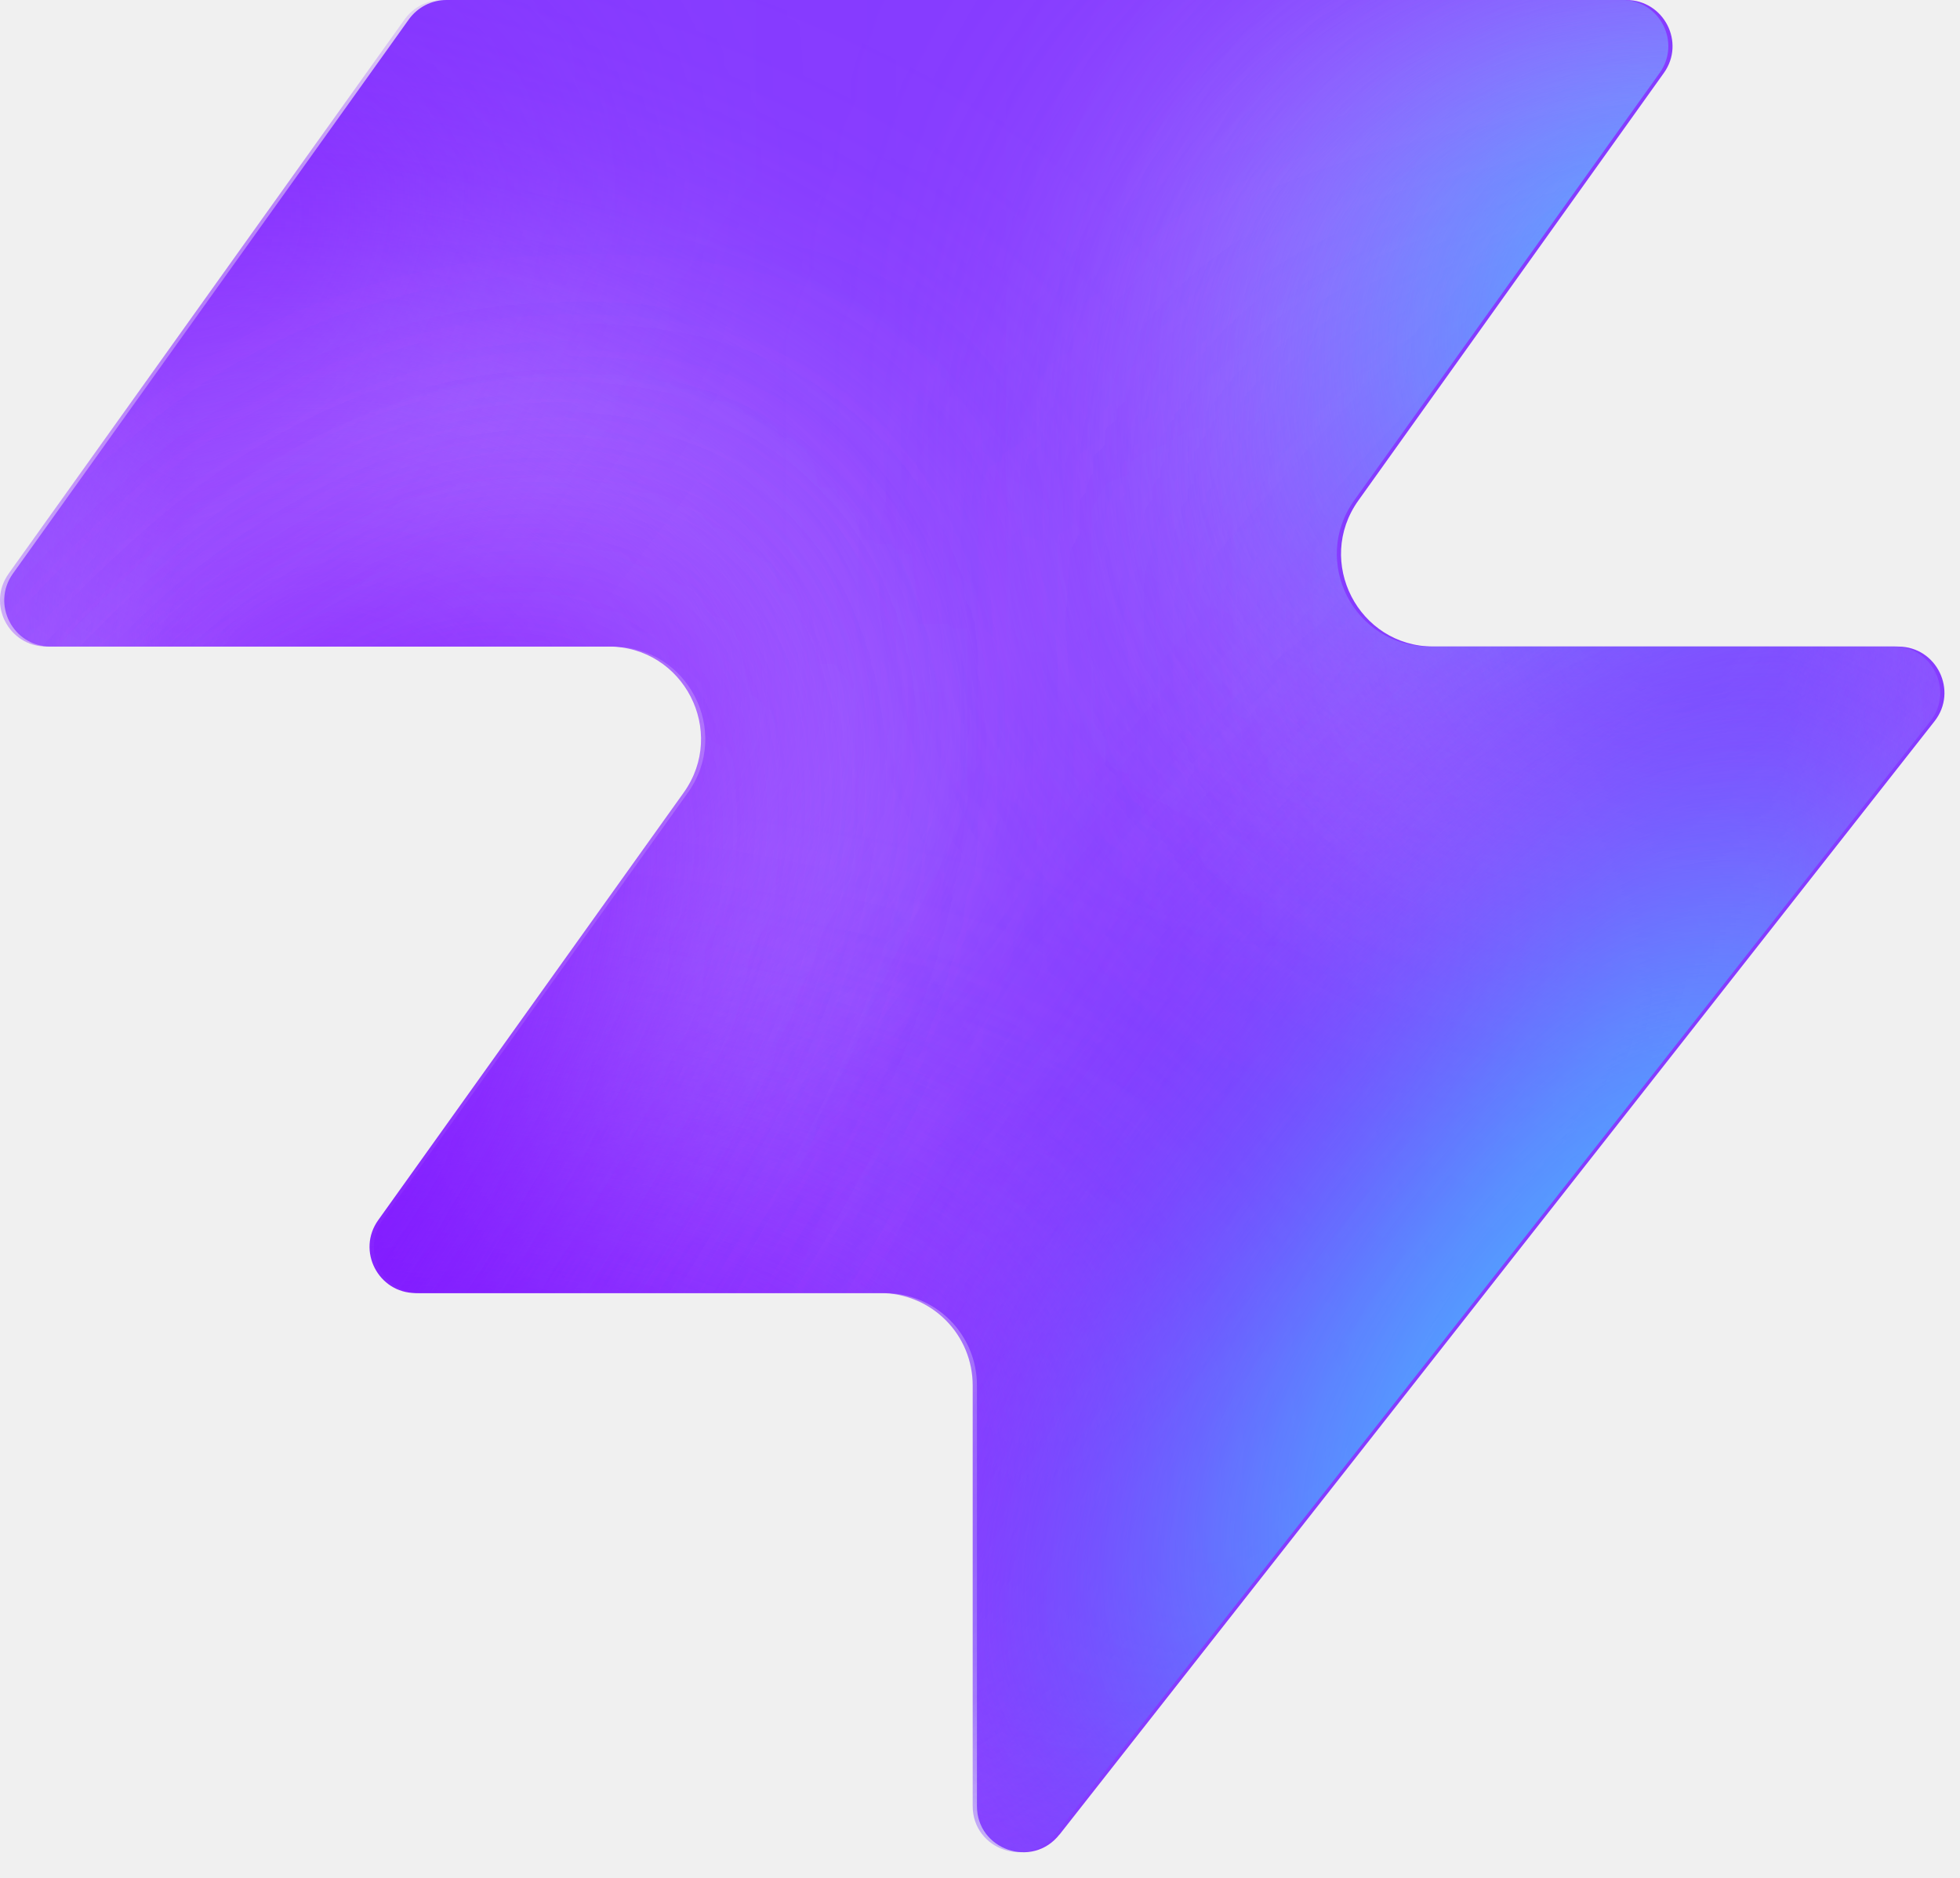
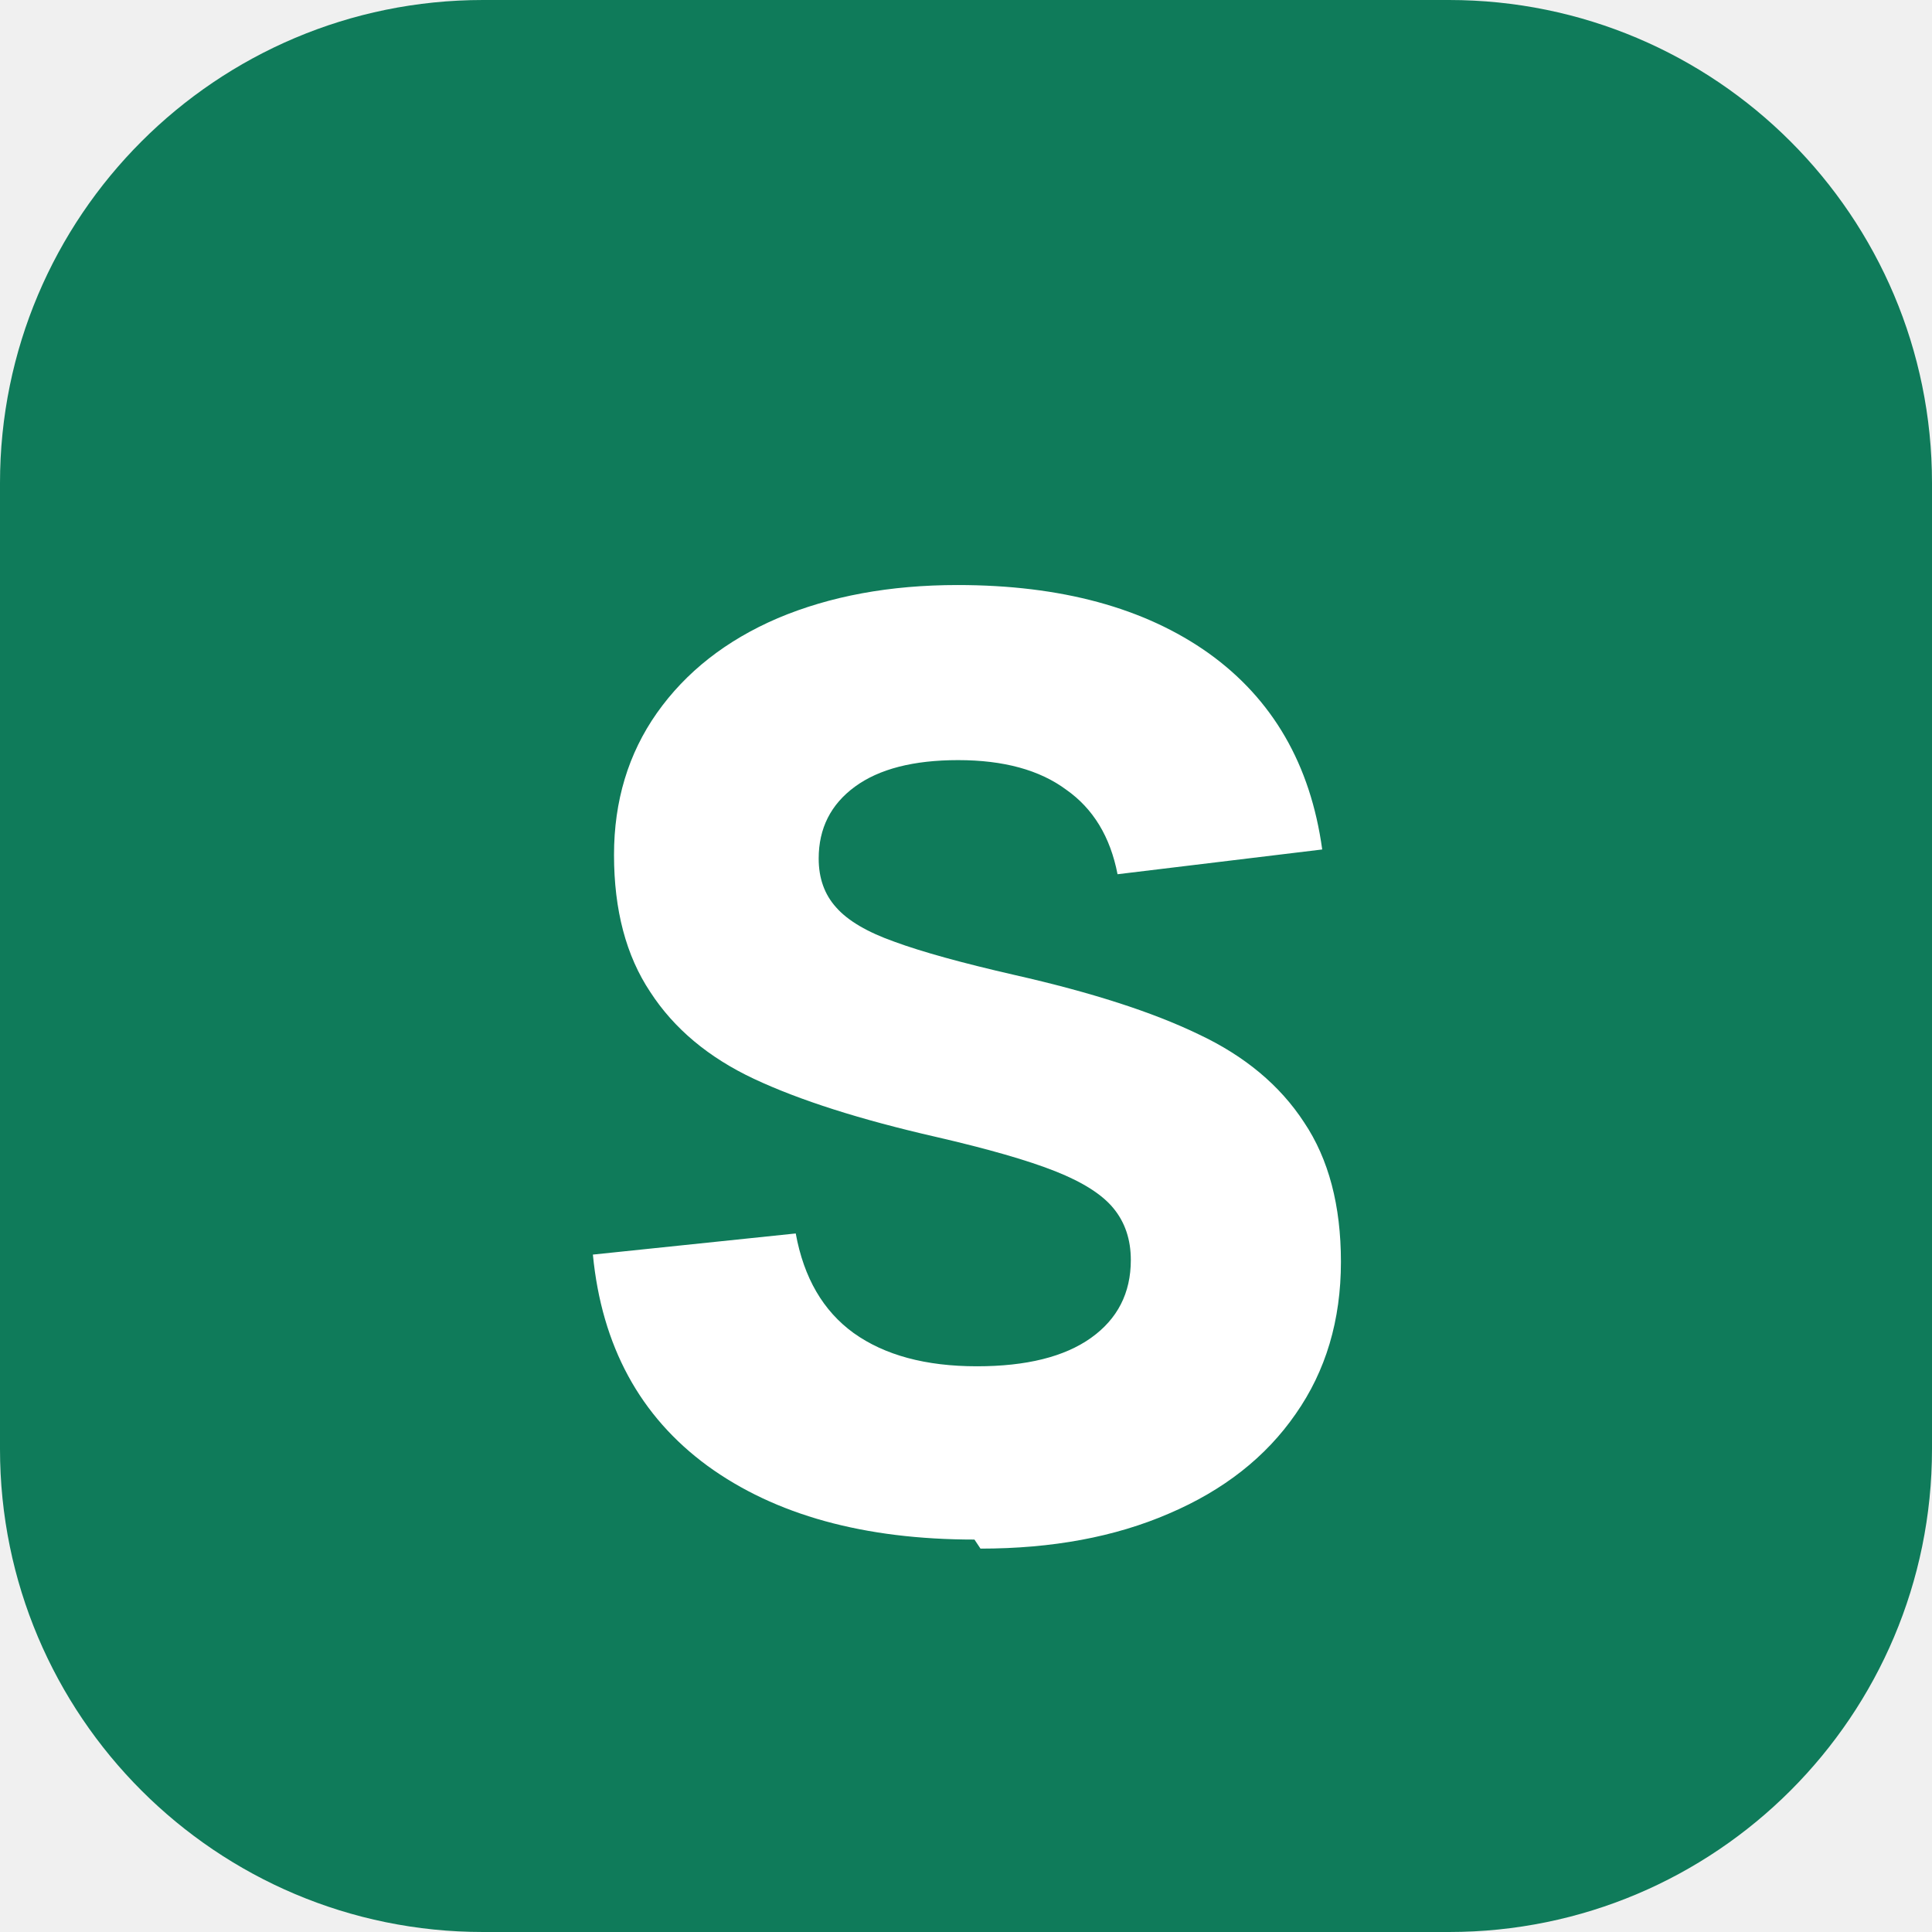
- <svg xmlns="http://www.w3.org/2000/svg" width="48" height="46" fill="none" viewBox="0 0 48 46">
-   <path fill="#863bff" d="M25.946 44.938c-.664.845-2.021.375-2.021-.698V33.937a2.26 2.26 0 0 0-2.262-2.262H10.287c-.92 0-1.456-1.04-.92-1.788l7.48-10.471c1.07-1.497 0-3.578-1.842-3.578H1.237c-.92 0-1.456-1.04-.92-1.788L10.013.474c.214-.297.556-.474.92-.474h28.894c.92 0 1.456 1.04.92 1.788l-7.48 10.471c-1.07 1.498 0 3.579 1.842 3.579h11.377c.943 0 1.473 1.088.89 1.83L25.947 44.94z" style="fill:#863bff;fill:color(display-p3 .525 .23 1);fill-opacity:1" />
-   <mask id="a" width="48" height="46" x="0" y="0" maskUnits="userSpaceOnUse" style="mask-type:alpha">
-     <path fill="#000" d="M25.842 44.938c-.664.844-2.021.375-2.021-.698V33.937a2.26 2.26 0 0 0-2.262-2.262H10.183c-.92 0-1.456-1.04-.92-1.788l7.48-10.471c1.07-1.498 0-3.579-1.842-3.579H1.133c-.92 0-1.456-1.04-.92-1.787L9.91.473c.214-.297.556-.474.92-.474h28.894c.92 0 1.456 1.04.92 1.788l-7.48 10.471c-1.07 1.498 0 3.578 1.842 3.578h11.377c.943 0 1.473 1.088.89 1.832L25.843 44.94z" style="fill:#000;fill-opacity:1" />
-   </mask>
-   <g mask="url(#a)">
-     <g filter="url(#b)">
-       <ellipse cx="5.508" cy="14.704" fill="#ede6ff" rx="5.508" ry="14.704" style="fill:#ede6ff;fill:color(display-p3 .927 .903 1);fill-opacity:1" transform="matrix(.00324 1 1 -.00324 -4.47 31.516)" />
-     </g>
-     <g filter="url(#c)">
-       <ellipse cx="10.399" cy="29.851" fill="#ede6ff" rx="10.399" ry="29.851" style="fill:#ede6ff;fill:color(display-p3 .927 .903 1);fill-opacity:1" transform="matrix(.00324 1 1 -.00324 -39.328 7.883)" />
-     </g>
-     <g filter="url(#d)">
-       <ellipse cx="5.508" cy="30.487" fill="#7e14ff" rx="5.508" ry="30.487" style="fill:#7e14ff;fill:color(display-p3 .492 .077 1);fill-opacity:1" transform="rotate(89.814 -25.913 -14.639)scale(1 -1)" />
-     </g>
-     <g filter="url(#e)">
-       <ellipse cx="5.508" cy="30.599" fill="#7e14ff" rx="5.508" ry="30.599" style="fill:#7e14ff;fill:color(display-p3 .492 .077 1);fill-opacity:1" transform="rotate(89.814 -32.644 -3.334)scale(1 -1)" />
-     </g>
-     <g filter="url(#f)">
-       <ellipse cx="5.508" cy="30.599" fill="#7e14ff" rx="5.508" ry="30.599" style="fill:#7e14ff;fill:color(display-p3 .492 .077 1);fill-opacity:1" transform="matrix(.00324 1 1 -.00324 -34.34 30.47)" />
-     </g>
-     <g filter="url(#g)">
-       <ellipse cx="14.072" cy="22.078" fill="#ede6ff" rx="14.072" ry="22.078" style="fill:#ede6ff;fill:color(display-p3 .927 .903 1);fill-opacity:1" transform="rotate(93.35 24.506 48.493)scale(-1 1)" />
-     </g>
-     <g filter="url(#h)">
-       <ellipse cx="3.47" cy="21.501" fill="#7e14ff" rx="3.47" ry="21.501" style="fill:#7e14ff;fill:color(display-p3 .492 .077 1);fill-opacity:1" transform="rotate(89.009 28.708 47.59)scale(-1 1)" />
-     </g>
-     <g filter="url(#i)">
-       <ellipse cx="3.47" cy="21.501" fill="#7e14ff" rx="3.47" ry="21.501" style="fill:#7e14ff;fill:color(display-p3 .492 .077 1);fill-opacity:1" transform="rotate(89.009 28.708 47.59)scale(-1 1)" />
-     </g>
-     <g filter="url(#j)">
-       <ellipse cx=".387" cy="8.972" fill="#7e14ff" rx="4.407" ry="29.108" style="fill:#7e14ff;fill:color(display-p3 .492 .077 1);fill-opacity:1" transform="rotate(39.51 .387 8.972)" />
-     </g>
-     <g filter="url(#k)">
-       <ellipse cx="47.523" cy="-6.092" fill="#7e14ff" rx="4.407" ry="29.108" style="fill:#7e14ff;fill:color(display-p3 .492 .077 1);fill-opacity:1" transform="rotate(37.892 47.523 -6.092)" />
-     </g>
-     <g filter="url(#l)">
-       <ellipse cx="41.412" cy="6.333" fill="#47bfff" rx="5.971" ry="9.665" style="fill:#47bfff;fill:color(display-p3 .28 .748 1);fill-opacity:1" transform="rotate(37.892 41.412 6.333)" />
-     </g>
-     <g filter="url(#m)">
-       <ellipse cx="-1.879" cy="38.332" fill="#7e14ff" rx="4.407" ry="29.108" style="fill:#7e14ff;fill:color(display-p3 .492 .077 1);fill-opacity:1" transform="rotate(37.892 -1.88 38.332)" />
-     </g>
-     <g filter="url(#n)">
-       <ellipse cx="-1.879" cy="38.332" fill="#7e14ff" rx="4.407" ry="29.108" style="fill:#7e14ff;fill:color(display-p3 .492 .077 1);fill-opacity:1" transform="rotate(37.892 -1.88 38.332)" />
-     </g>
-     <g filter="url(#o)">
-       <ellipse cx="35.651" cy="29.907" fill="#7e14ff" rx="4.407" ry="29.108" style="fill:#7e14ff;fill:color(display-p3 .492 .077 1);fill-opacity:1" transform="rotate(37.892 35.651 29.907)" />
-     </g>
-     <g filter="url(#p)">
-       <ellipse cx="38.418" cy="32.4" fill="#47bfff" rx="5.971" ry="15.297" style="fill:#47bfff;fill:color(display-p3 .28 .748 1);fill-opacity:1" transform="rotate(37.892 38.418 32.4)" />
-     </g>
-   </g>
-   <defs>
-     <filter id="b" width="60.045" height="41.654" x="-19.77" y="16.149" color-interpolation-filters="sRGB" filterUnits="userSpaceOnUse">
-       <feFlood flood-opacity="0" result="BackgroundImageFix" />
-       <feBlend in="SourceGraphic" in2="BackgroundImageFix" result="shape" />
-       <feGaussianBlur result="effect1_foregroundBlur_2002_17158" stdDeviation="7.659" />
-     </filter>
-     <filter id="c" width="90.34" height="51.437" x="-54.613" y="-7.533" color-interpolation-filters="sRGB" filterUnits="userSpaceOnUse">
-       <feFlood flood-opacity="0" result="BackgroundImageFix" />
-       <feBlend in="SourceGraphic" in2="BackgroundImageFix" result="shape" />
-       <feGaussianBlur result="effect1_foregroundBlur_2002_17158" stdDeviation="7.659" />
-     </filter>
-     <filter id="d" width="79.355" height="29.4" x="-49.64" y="2.03" color-interpolation-filters="sRGB" filterUnits="userSpaceOnUse">
-       <feFlood flood-opacity="0" result="BackgroundImageFix" />
-       <feBlend in="SourceGraphic" in2="BackgroundImageFix" result="shape" />
-       <feGaussianBlur result="effect1_foregroundBlur_2002_17158" stdDeviation="4.596" />
-     </filter>
-     <filter id="e" width="79.579" height="29.4" x="-45.045" y="20.029" color-interpolation-filters="sRGB" filterUnits="userSpaceOnUse">
-       <feFlood flood-opacity="0" result="BackgroundImageFix" />
-       <feBlend in="SourceGraphic" in2="BackgroundImageFix" result="shape" />
-       <feGaussianBlur result="effect1_foregroundBlur_2002_17158" stdDeviation="4.596" />
-     </filter>
-     <filter id="f" width="79.579" height="29.4" x="-43.513" y="21.178" color-interpolation-filters="sRGB" filterUnits="userSpaceOnUse">
-       <feFlood flood-opacity="0" result="BackgroundImageFix" />
-       <feBlend in="SourceGraphic" in2="BackgroundImageFix" result="shape" />
-       <feGaussianBlur result="effect1_foregroundBlur_2002_17158" stdDeviation="4.596" />
-     </filter>
-     <filter id="g" width="74.749" height="58.852" x="15.756" y="-17.901" color-interpolation-filters="sRGB" filterUnits="userSpaceOnUse">
-       <feFlood flood-opacity="0" result="BackgroundImageFix" />
-       <feBlend in="SourceGraphic" in2="BackgroundImageFix" result="shape" />
-       <feGaussianBlur result="effect1_foregroundBlur_2002_17158" stdDeviation="7.659" />
-     </filter>
-     <filter id="h" width="61.377" height="25.362" x="23.548" y="2.284" color-interpolation-filters="sRGB" filterUnits="userSpaceOnUse">
-       <feFlood flood-opacity="0" result="BackgroundImageFix" />
-       <feBlend in="SourceGraphic" in2="BackgroundImageFix" result="shape" />
-       <feGaussianBlur result="effect1_foregroundBlur_2002_17158" stdDeviation="4.596" />
-     </filter>
-     <filter id="i" width="61.377" height="25.362" x="23.548" y="2.284" color-interpolation-filters="sRGB" filterUnits="userSpaceOnUse">
-       <feFlood flood-opacity="0" result="BackgroundImageFix" />
-       <feBlend in="SourceGraphic" in2="BackgroundImageFix" result="shape" />
-       <feGaussianBlur result="effect1_foregroundBlur_2002_17158" stdDeviation="4.596" />
-     </filter>
-     <filter id="j" width="56.045" height="63.649" x="-27.636" y="-22.853" color-interpolation-filters="sRGB" filterUnits="userSpaceOnUse">
-       <feFlood flood-opacity="0" result="BackgroundImageFix" />
-       <feBlend in="SourceGraphic" in2="BackgroundImageFix" result="shape" />
-       <feGaussianBlur result="effect1_foregroundBlur_2002_17158" stdDeviation="4.596" />
-     </filter>
-     <filter id="k" width="54.814" height="64.646" x="20.116" y="-38.415" color-interpolation-filters="sRGB" filterUnits="userSpaceOnUse">
-       <feFlood flood-opacity="0" result="BackgroundImageFix" />
-       <feBlend in="SourceGraphic" in2="BackgroundImageFix" result="shape" />
-       <feGaussianBlur result="effect1_foregroundBlur_2002_17158" stdDeviation="4.596" />
-     </filter>
-     <filter id="l" width="33.541" height="35.313" x="24.641" y="-11.323" color-interpolation-filters="sRGB" filterUnits="userSpaceOnUse">
-       <feFlood flood-opacity="0" result="BackgroundImageFix" />
-       <feBlend in="SourceGraphic" in2="BackgroundImageFix" result="shape" />
-       <feGaussianBlur result="effect1_foregroundBlur_2002_17158" stdDeviation="4.596" />
-     </filter>
-     <filter id="m" width="54.814" height="64.646" x="-29.286" y="6.009" color-interpolation-filters="sRGB" filterUnits="userSpaceOnUse">
-       <feFlood flood-opacity="0" result="BackgroundImageFix" />
-       <feBlend in="SourceGraphic" in2="BackgroundImageFix" result="shape" />
-       <feGaussianBlur result="effect1_foregroundBlur_2002_17158" stdDeviation="4.596" />
-     </filter>
-     <filter id="n" width="54.814" height="64.646" x="-29.286" y="6.009" color-interpolation-filters="sRGB" filterUnits="userSpaceOnUse">
-       <feFlood flood-opacity="0" result="BackgroundImageFix" />
-       <feBlend in="SourceGraphic" in2="BackgroundImageFix" result="shape" />
-       <feGaussianBlur result="effect1_foregroundBlur_2002_17158" stdDeviation="4.596" />
-     </filter>
-     <filter id="o" width="54.814" height="64.646" x="8.244" y="-2.416" color-interpolation-filters="sRGB" filterUnits="userSpaceOnUse">
-       <feFlood flood-opacity="0" result="BackgroundImageFix" />
-       <feBlend in="SourceGraphic" in2="BackgroundImageFix" result="shape" />
-       <feGaussianBlur result="effect1_foregroundBlur_2002_17158" stdDeviation="4.596" />
-     </filter>
-     <filter id="p" width="39.409" height="43.623" x="18.713" y="10.588" color-interpolation-filters="sRGB" filterUnits="userSpaceOnUse">
-       <feFlood flood-opacity="0" result="BackgroundImageFix" />
-       <feBlend in="SourceGraphic" in2="BackgroundImageFix" result="shape" />
-       <feGaussianBlur result="effect1_foregroundBlur_2002_17158" stdDeviation="4.596" />
-     </filter>
-   </defs>
+ <svg xmlns="http://www.w3.org/2000/svg" viewBox="0 0 32 32" width="32" height="32">
+   <rect width="32" height="32" rx="8" fill="#0f7b5a" />
+   <path fill="#fff" d="M16.14 25.5q-2.74 0-4.42-1.22-1.68-1.23-1.9-3.5l3.36-.35q.2 1.1.96 1.65.77.55 2.04.55 1.23 0 1.89-.47.66-.47.66-1.29 0-.51-.29-.86-.28-.34-.96-.61-.68-.27-1.98-.57-1.88-.43-3.01-.96-1.13-.53-1.72-1.44-.6-.9-.6-2.27 0-1.34.71-2.35.72-1.02 2-1.57 1.3-.55 2.98-.55 2.57 0 4.16 1.13 1.59 1.14 1.88 3.25l-3.39.41q-.18-.93-.85-1.4-.66-.49-1.79-.49-1.11 0-1.71.44-.6.44-.6 1.19 0 .49.29.81.29.33.97.57.68.25 1.99.55 1.9.43 3.04.98 1.15.54 1.75 1.46.61.91.61 2.31 0 1.45-.75 2.52-.74 1.07-2.1 1.65-1.34.58-3.12.58Z" />
</svg>
